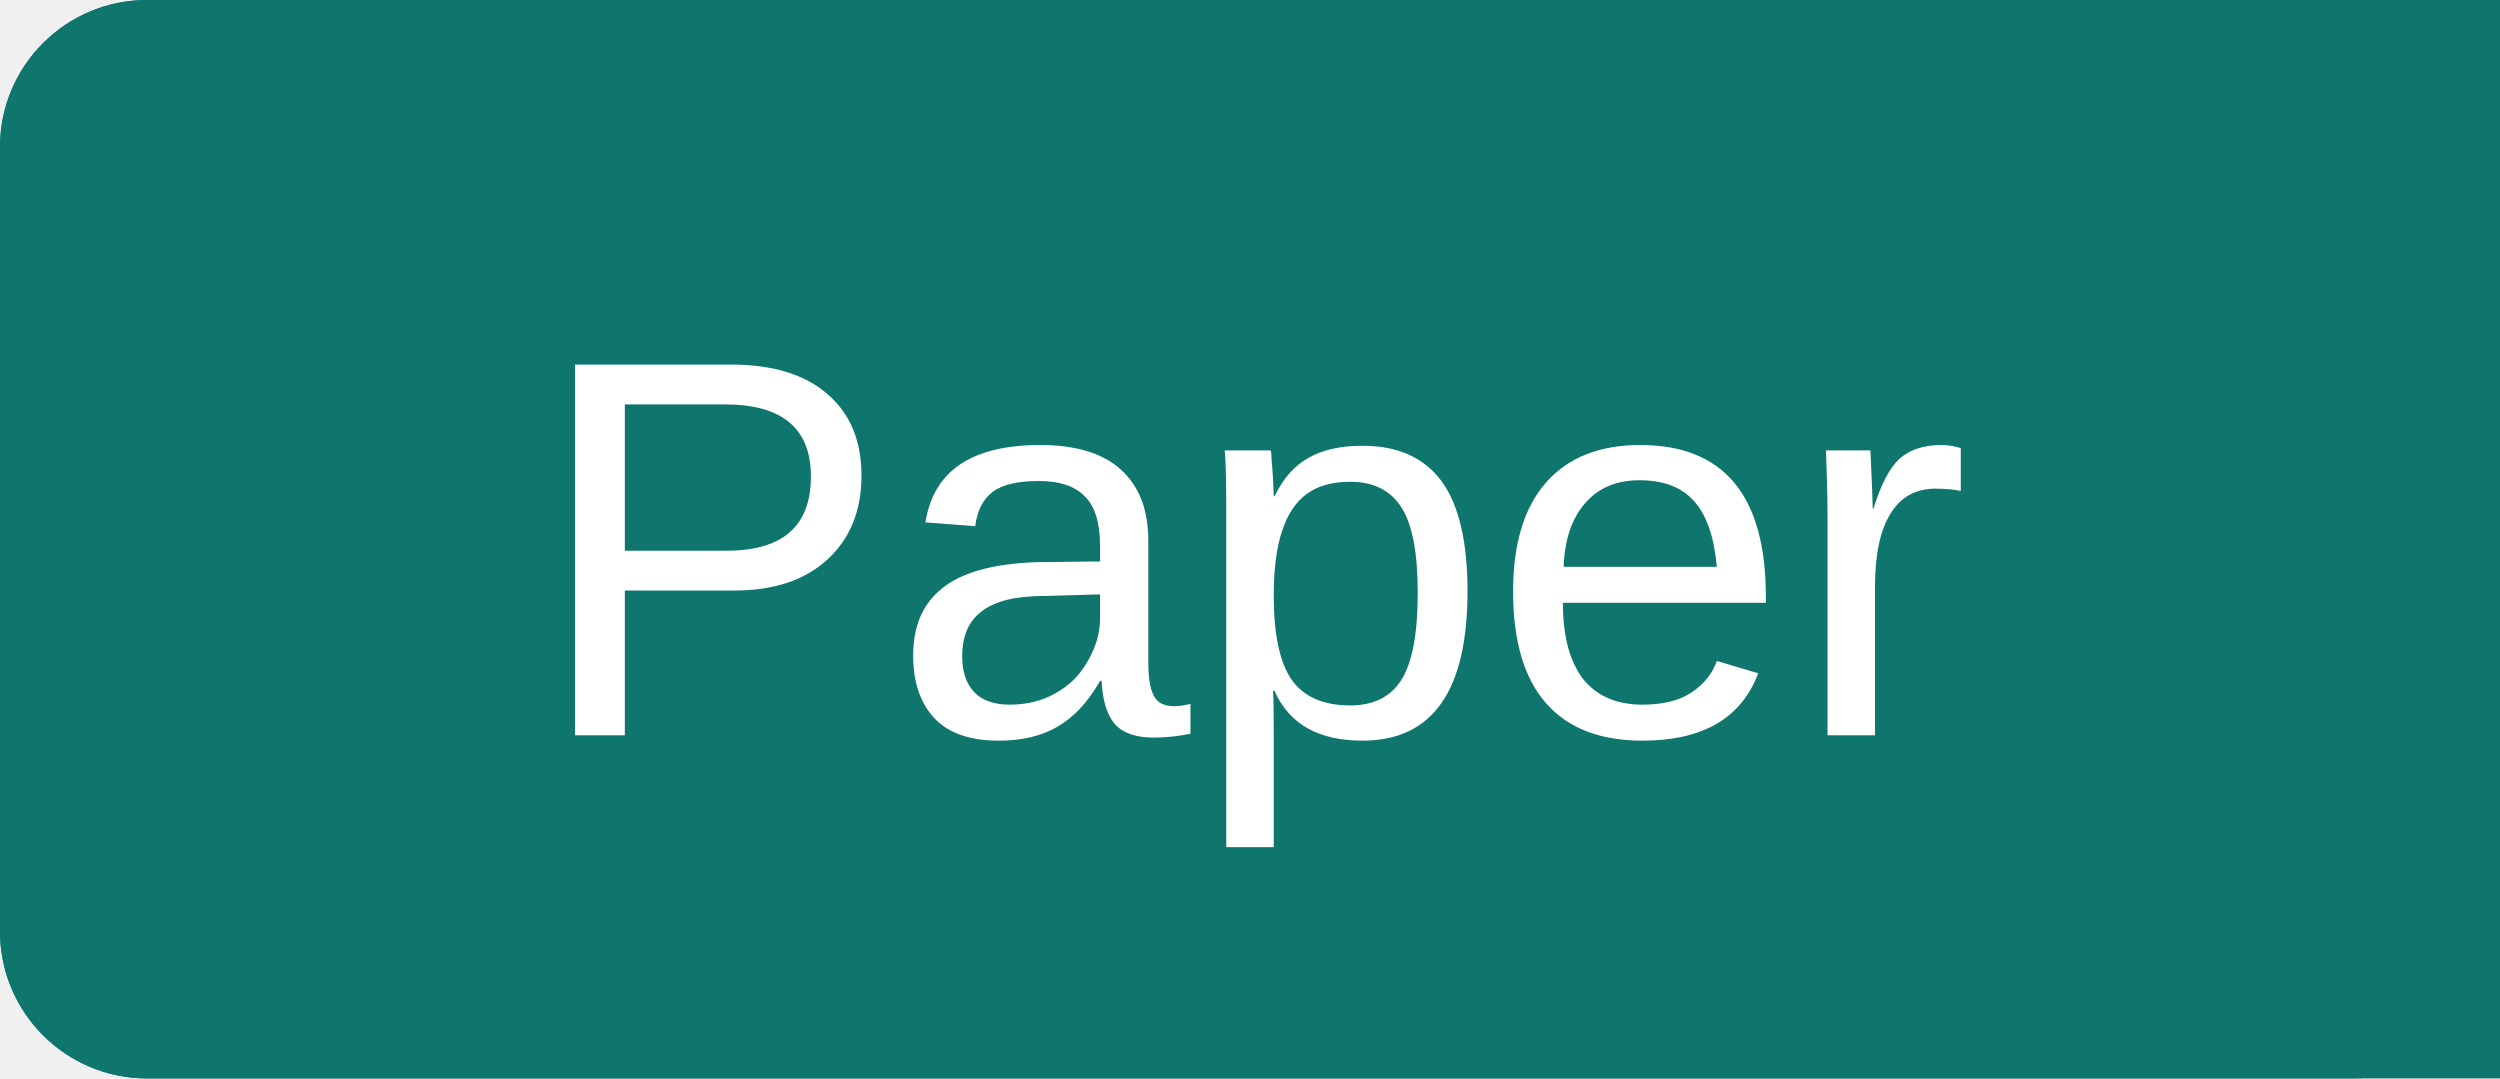
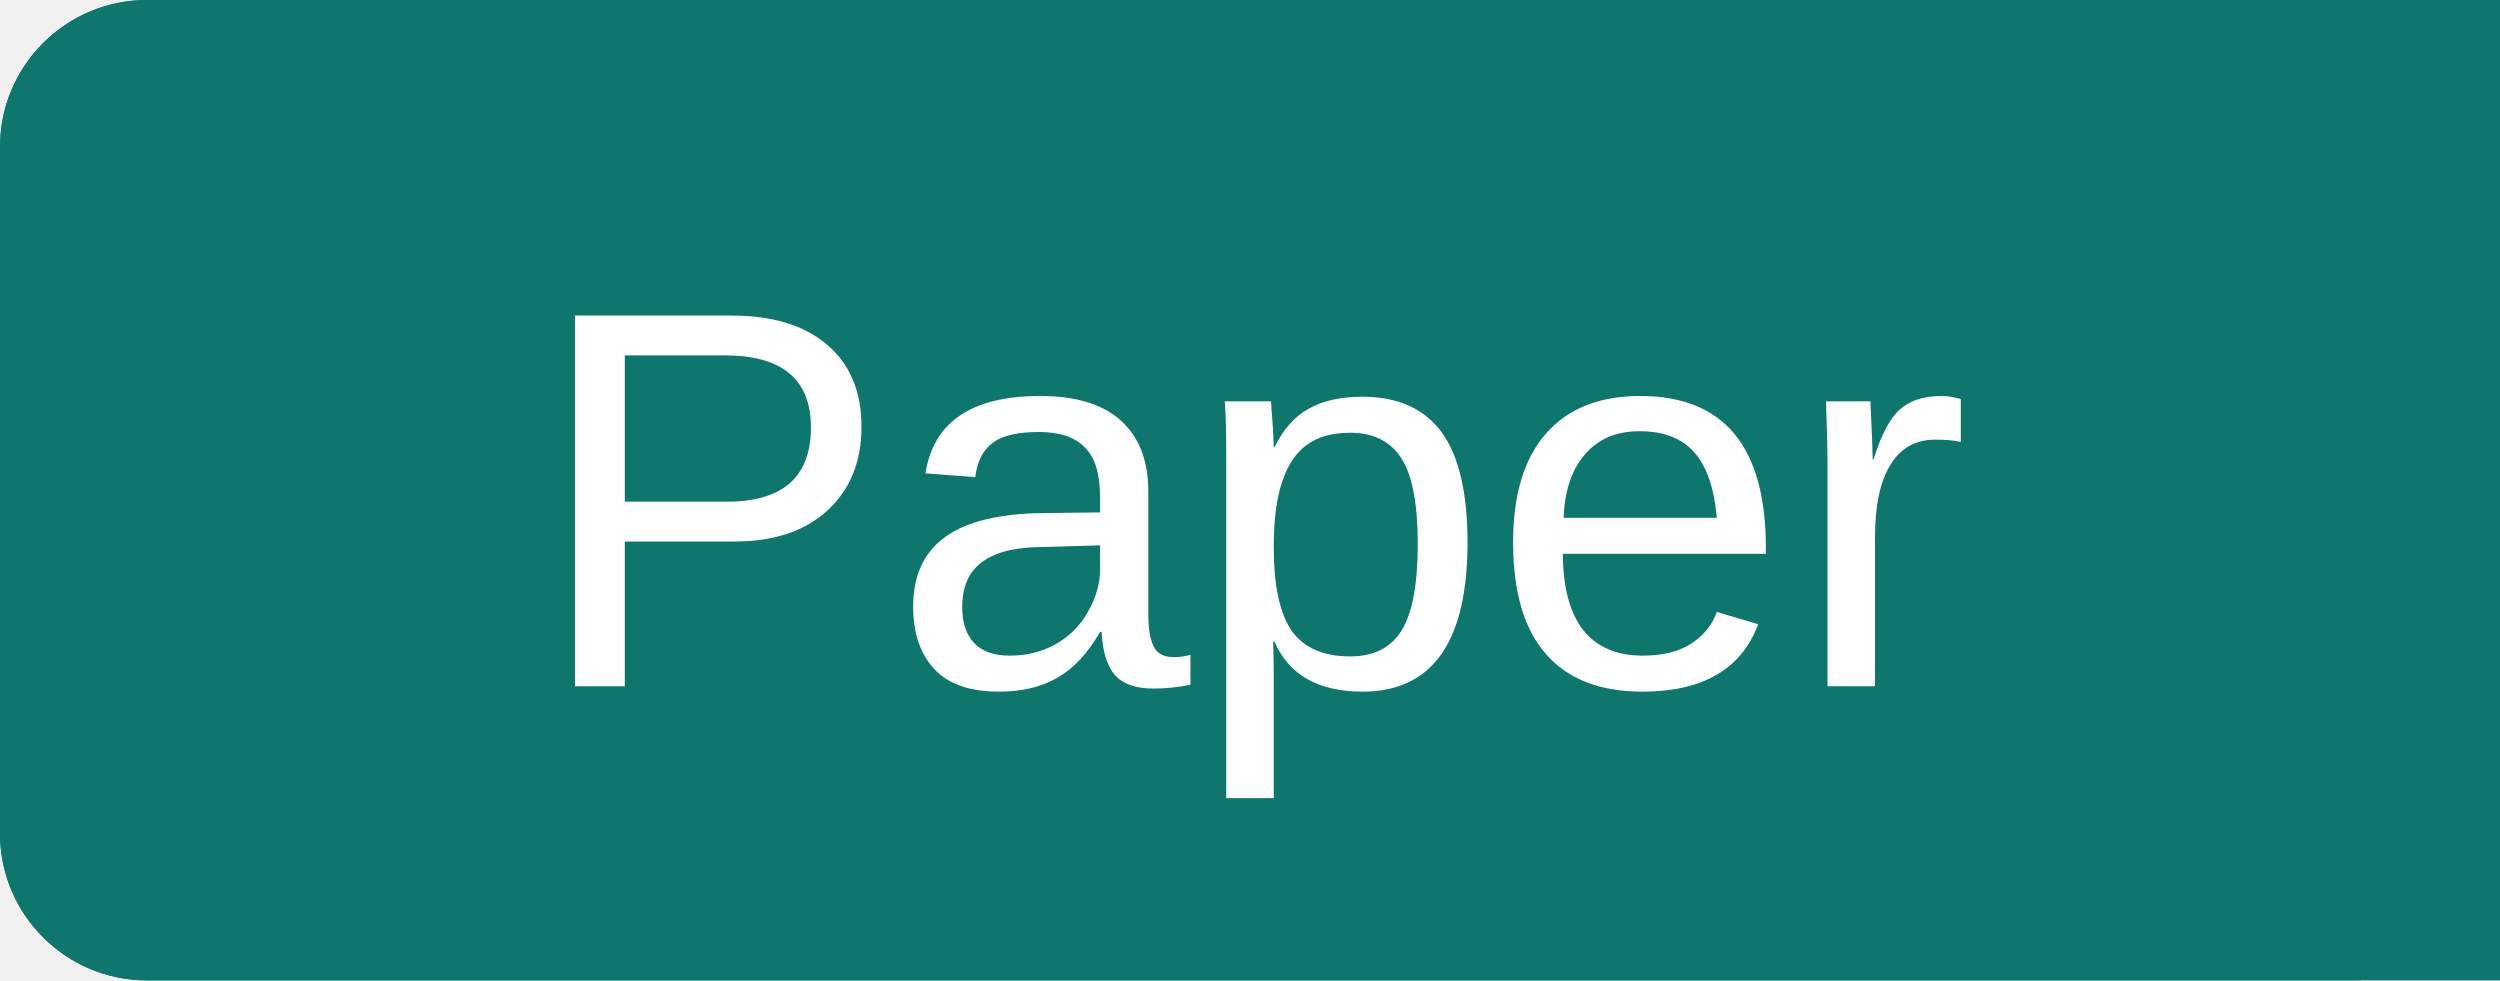
- <svg xmlns="http://www.w3.org/2000/svg" width="51" height="22" role="img" aria-label="Paper">
-   <rect width="51" height="22" rx="3" fill="#0f766e" />
-   <path d="M3 0h48v22H3a3 3 0 0 1-3-3V3a3 3 0 0 1 3-3Z" fill="#0f766e" />
+ <svg xmlns="http://www.w3.org/2000/svg" width="51" height="20" role="img" aria-label="Paper">
+   <rect width="51" height="20" rx="3" fill="#0f766e" />
+   <path d="M3 0h48v20H3a3 3 0 0 1-3-3V3a3 3 0 0 1 3-3Z" fill="#0f766e" />
  <g fill="#fff" text-anchor="middle" font-family="Verdana, Arial, sans-serif" font-size="11">
-     <text x="25.5" y="15">Paper</text>
-     <text x="51" y="15" />
+     <text x="25.5" y="14">Paper</text>
+     <text x="51" y="14" />
  </g>
</svg>
